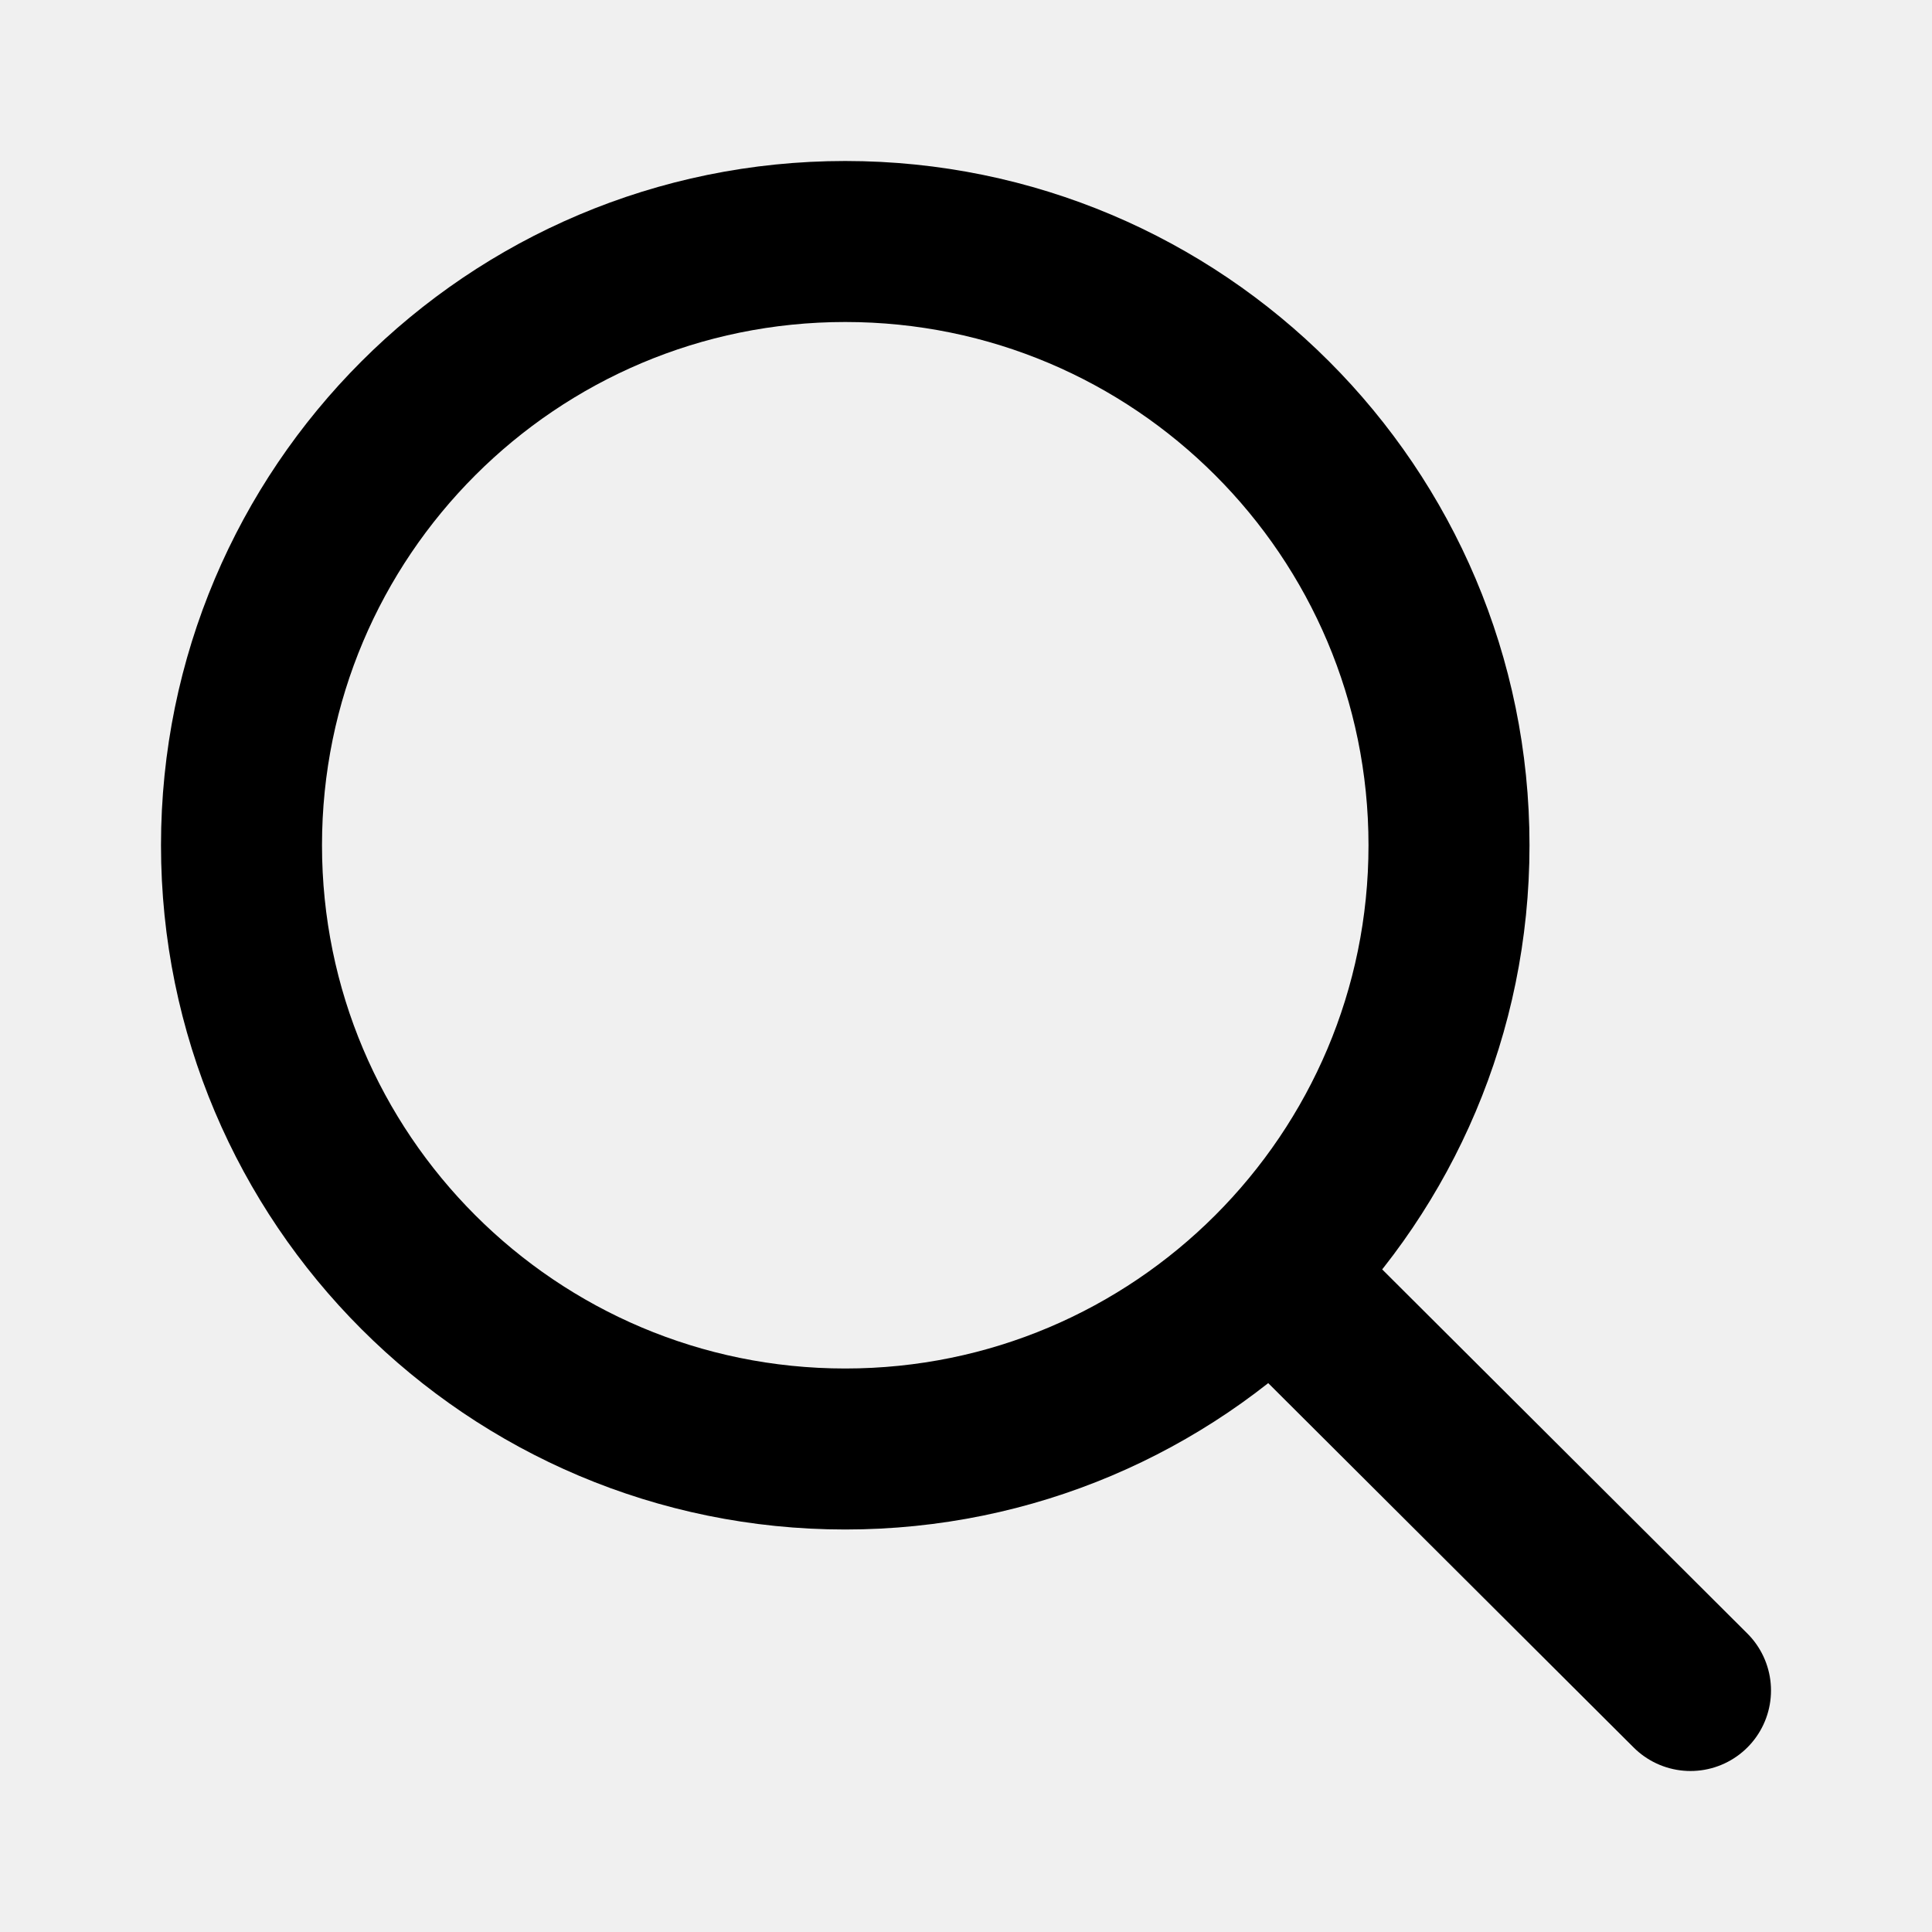
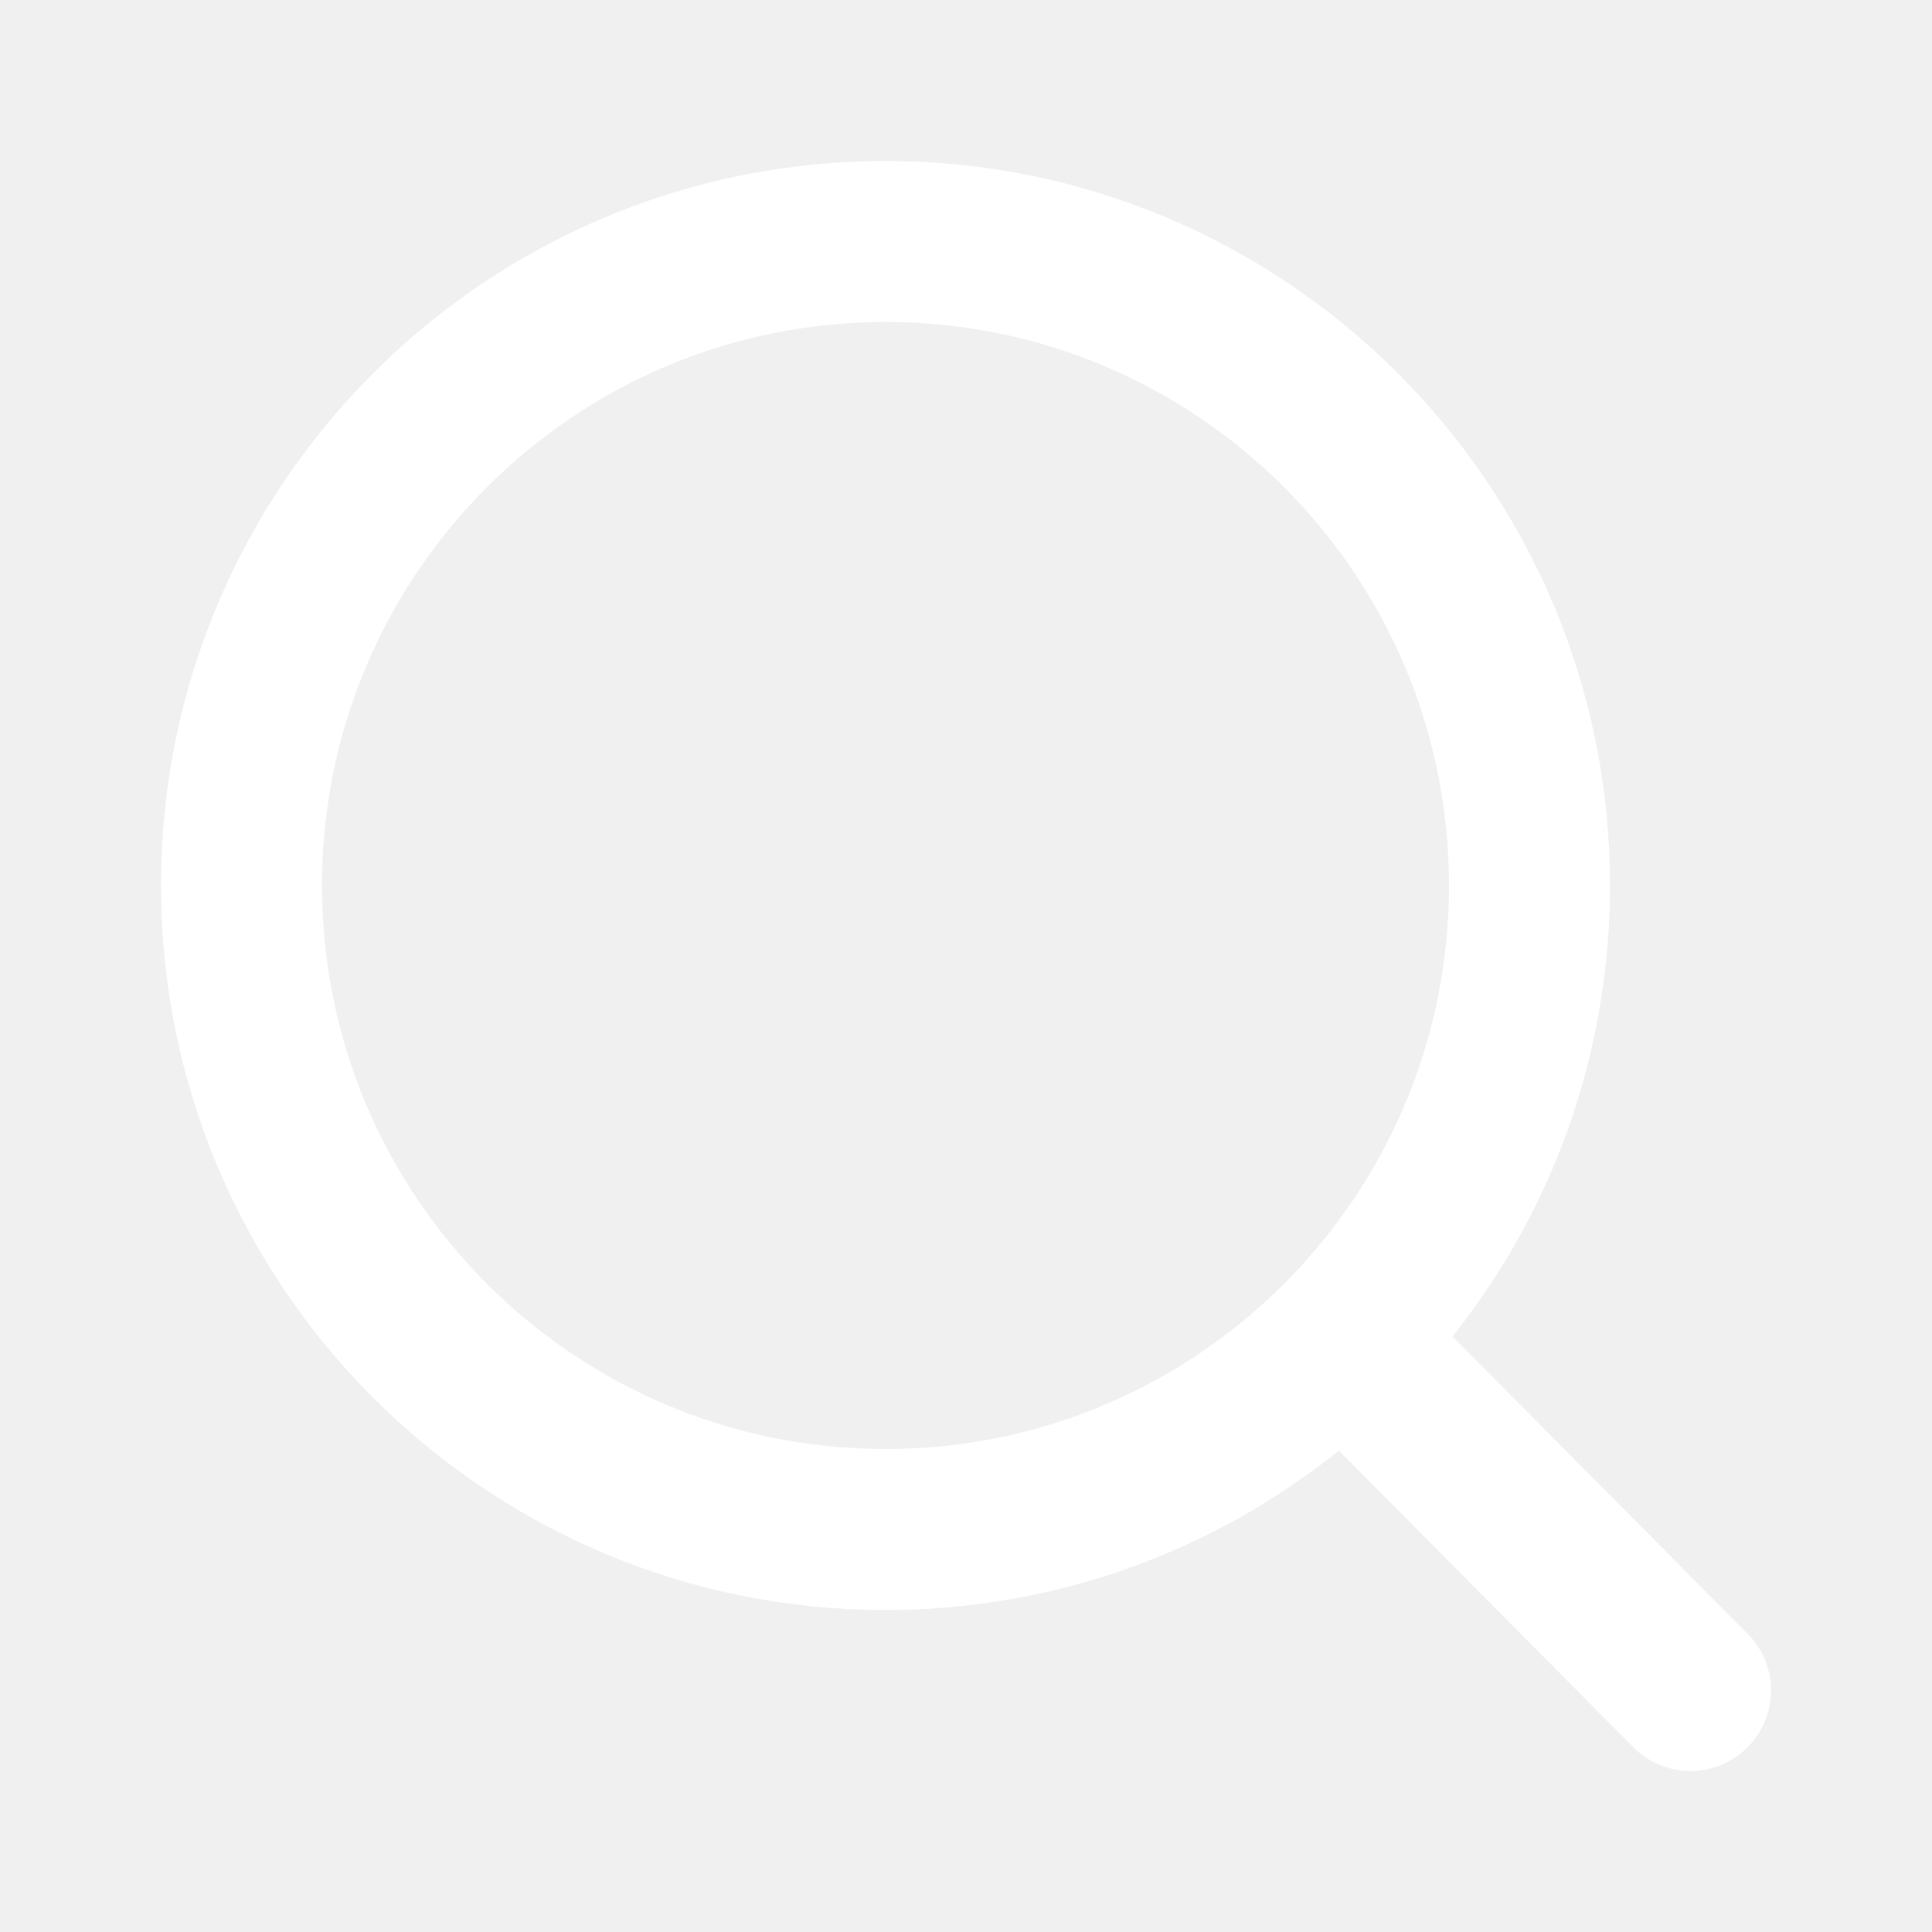
- <svg xmlns="http://www.w3.org/2000/svg" width="64px" height="64px" viewBox="0 0 24 24" fill="none">
+ <svg xmlns="http://www.w3.org/2000/svg" width="64px" height="64px" viewBox="0 0 24 24" fill="none" stroke="black">
  <g id="SVGRepo_bgCarrier" stroke-width="0" />
  <g id="SVGRepo_tracerCarrier" stroke-linecap="round" stroke-linejoin="round" />
  <g id="SVGRepo_iconCarrier">
-     <path d="M15.796 15.811L21 21M18 10.5C18 14.642 14.642 18 10.5 18C6.358 18 3 14.642 3 10.5C3 6.358 6.358 3 10.5 3C14.642 3 18 6.358 18 10.5Z" stroke="#000000" stroke-width="2" stroke-linecap="round" stroke-linejoin="round" />
+     <path d="M16.672 16.641L21 21M19 11C19 15.418 15.418 19 11 19C6.582 19 3 15.418 3 11C3 6.582 6.582 3 11 3C15.418 3 19 6.582 19 11Z" stroke="white" stroke-width="2" stroke-linecap="round" stroke-linejoin="round" />
  </g>
</svg>
